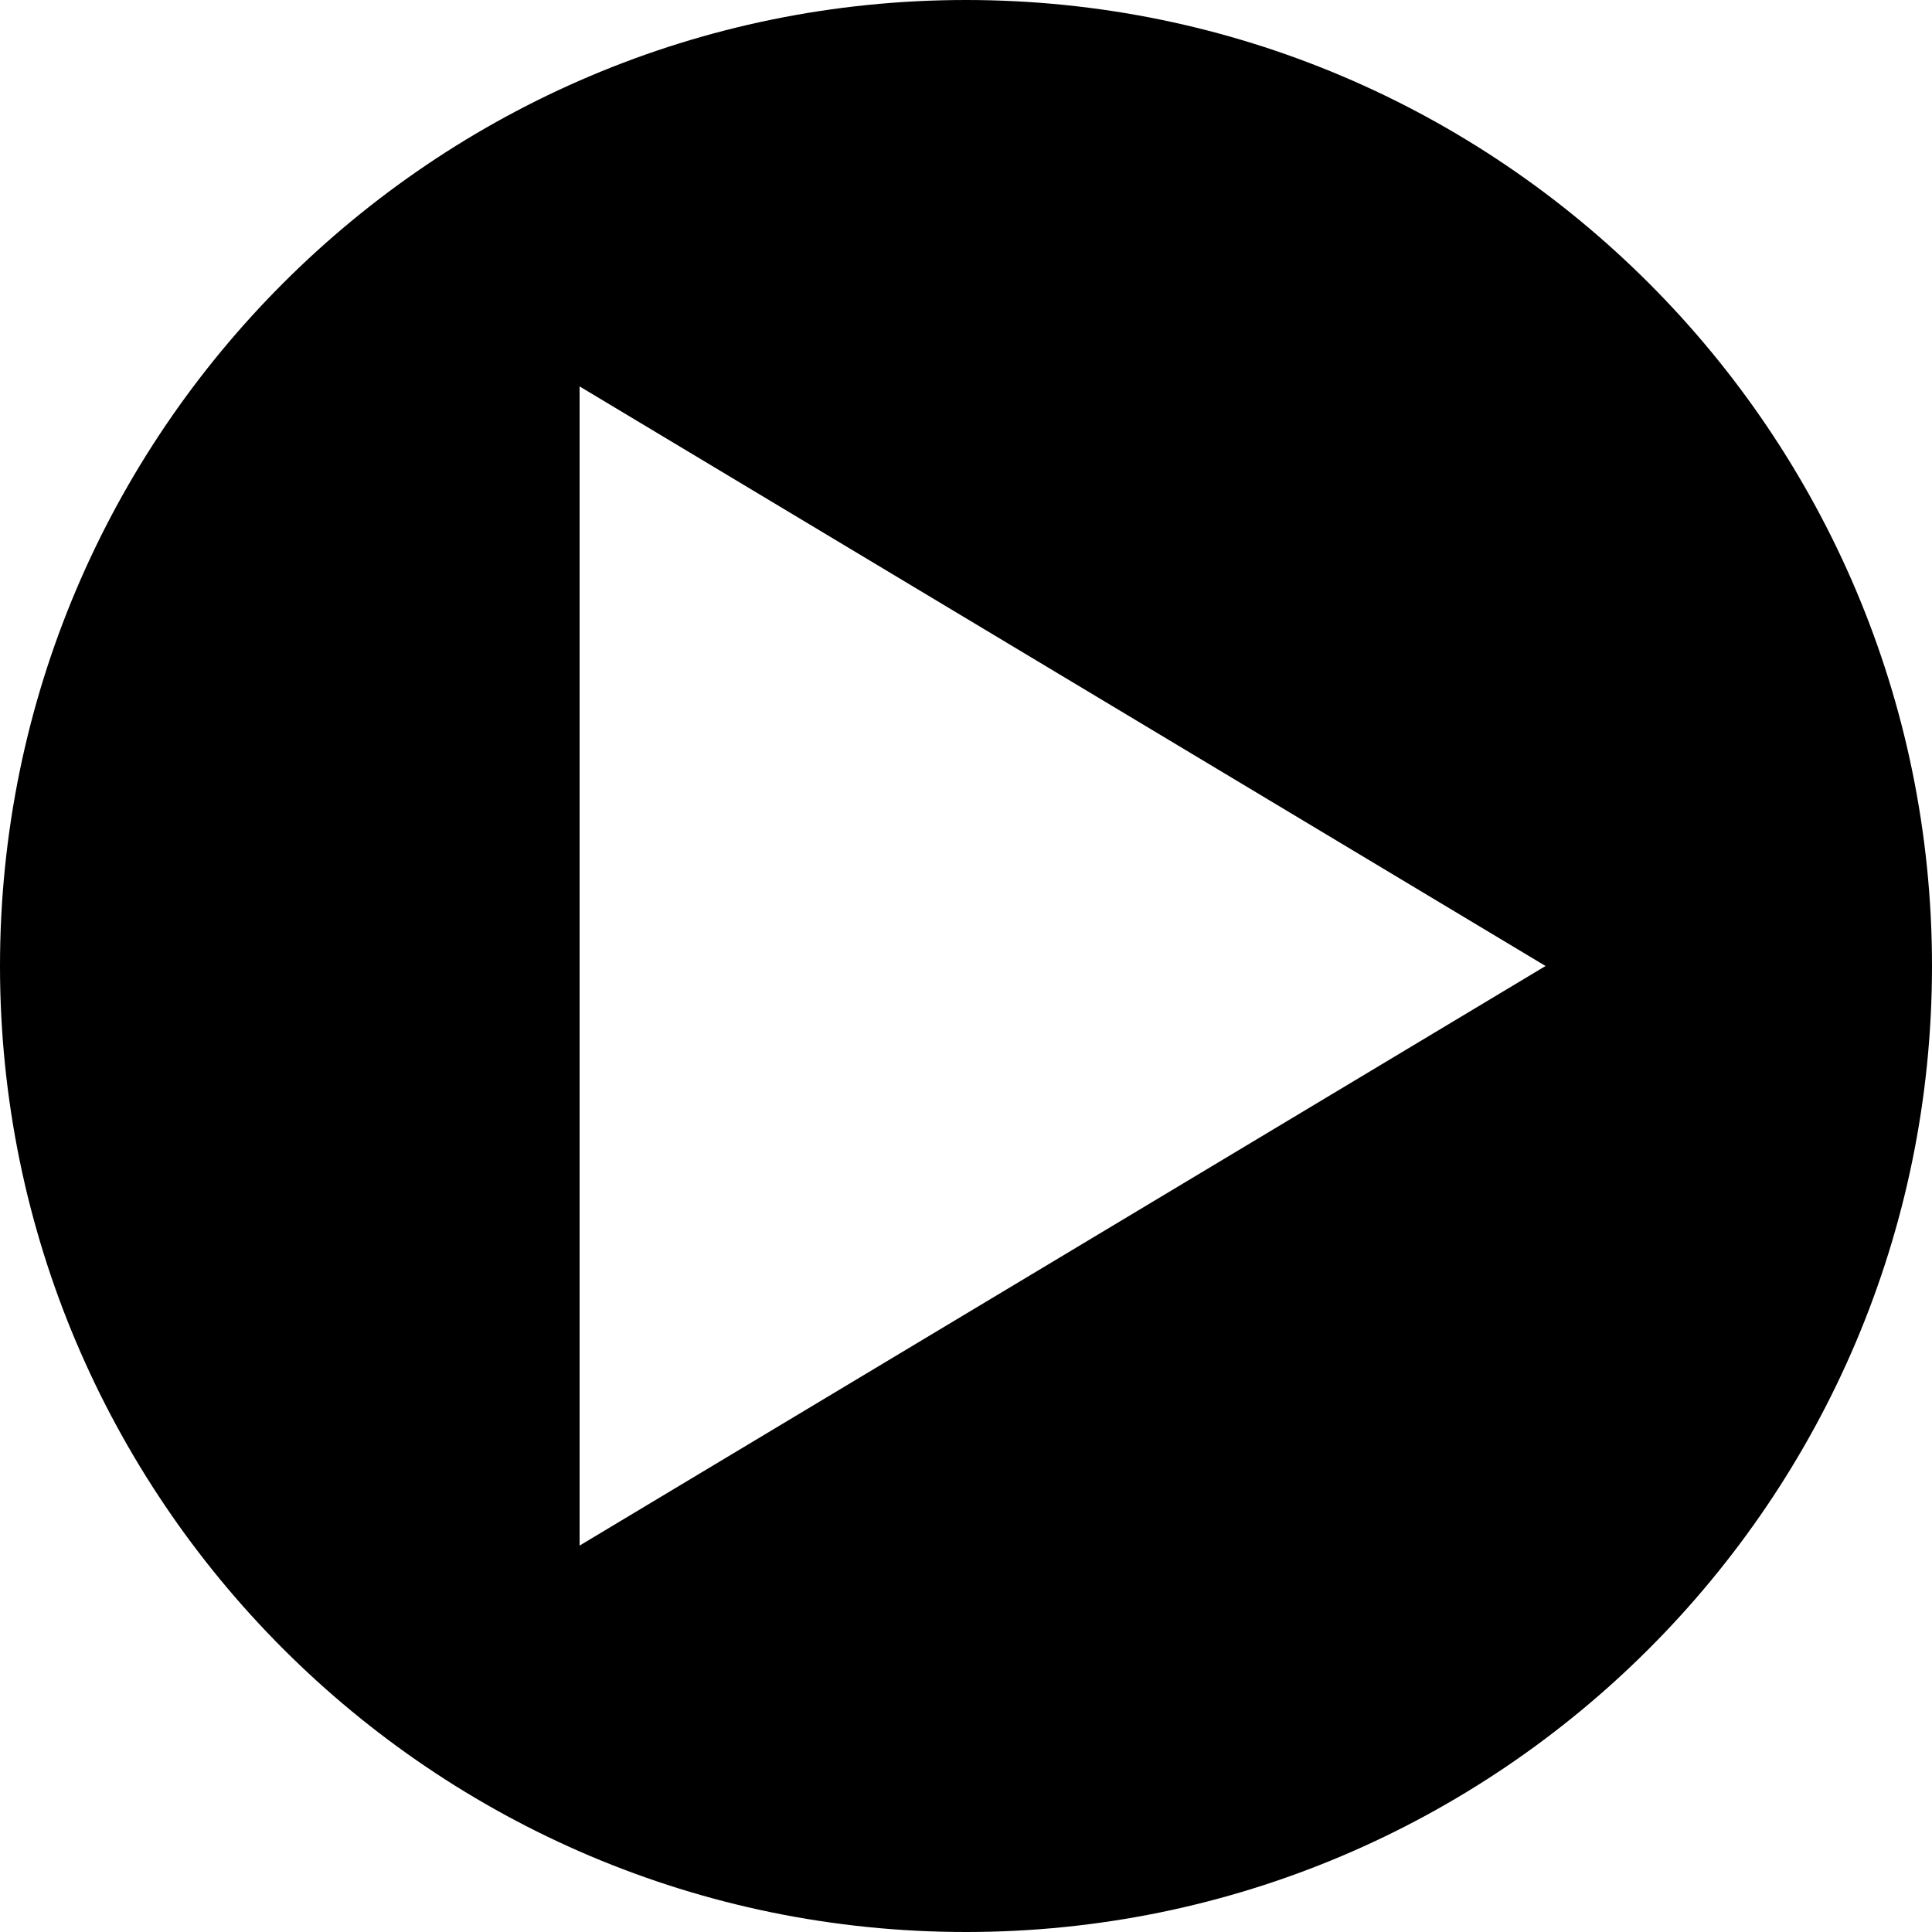
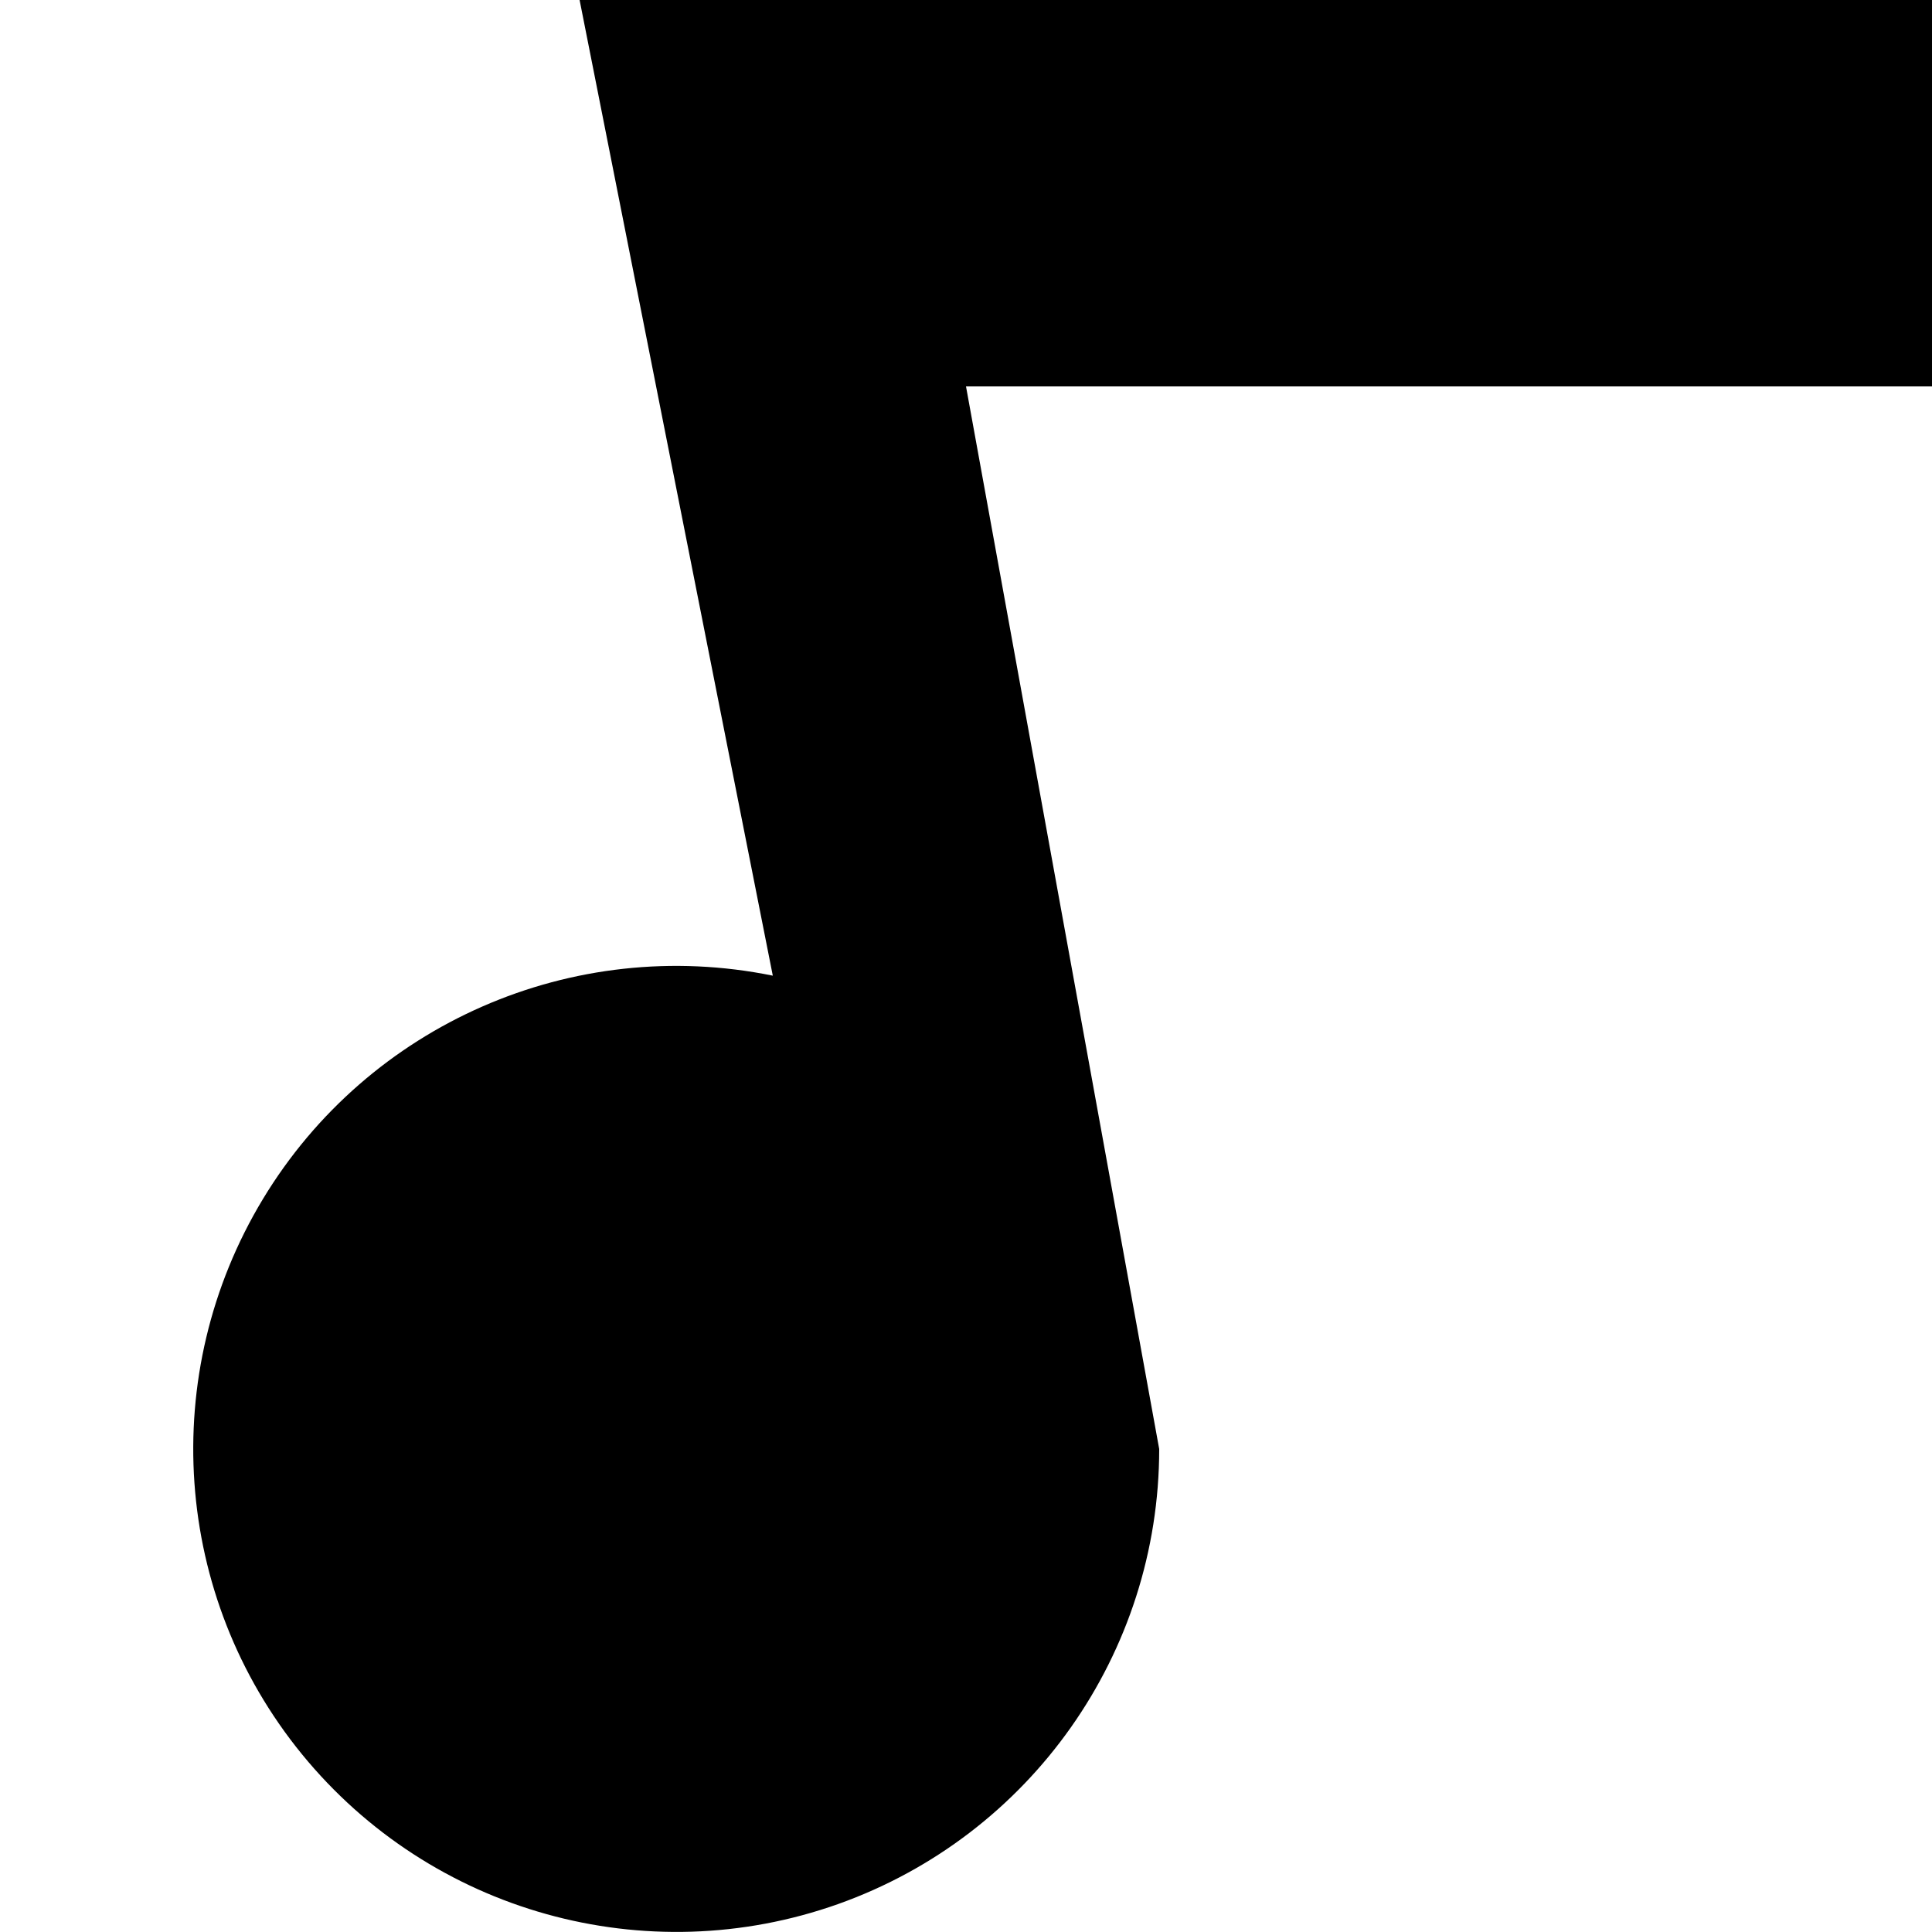
<svg xmlns="http://www.w3.org/2000/svg" width="10" height="10" viewBox="0 0 10 10">
-   <path fill="#000000" fill-rule="evenodd" d="M297,171 C297,168.239 299.244,166 302,166 C304.761,166 307,168.244 307,171 C307,173.761 304.756,176 302,176 C299.239,176 297,173.756 297,171 Z M305,171 L300,174 L300,168 L305,171 Z" transform="translate(-297 -166)" />
+   <path fill-rule="evenodd" d="M4,5.05 C2.964,4.839 1.908,5.301 1.361,6.206 C0.814,7.111 0.895,8.262 1.563,9.08 C2.232,9.899 3.343,10.209 4.339,9.855 C5.335,9.5 6,8.557 6,7.5 L5,2 L10,2 L10,0 L3,0 L4,5.05 Z" />
</svg>
